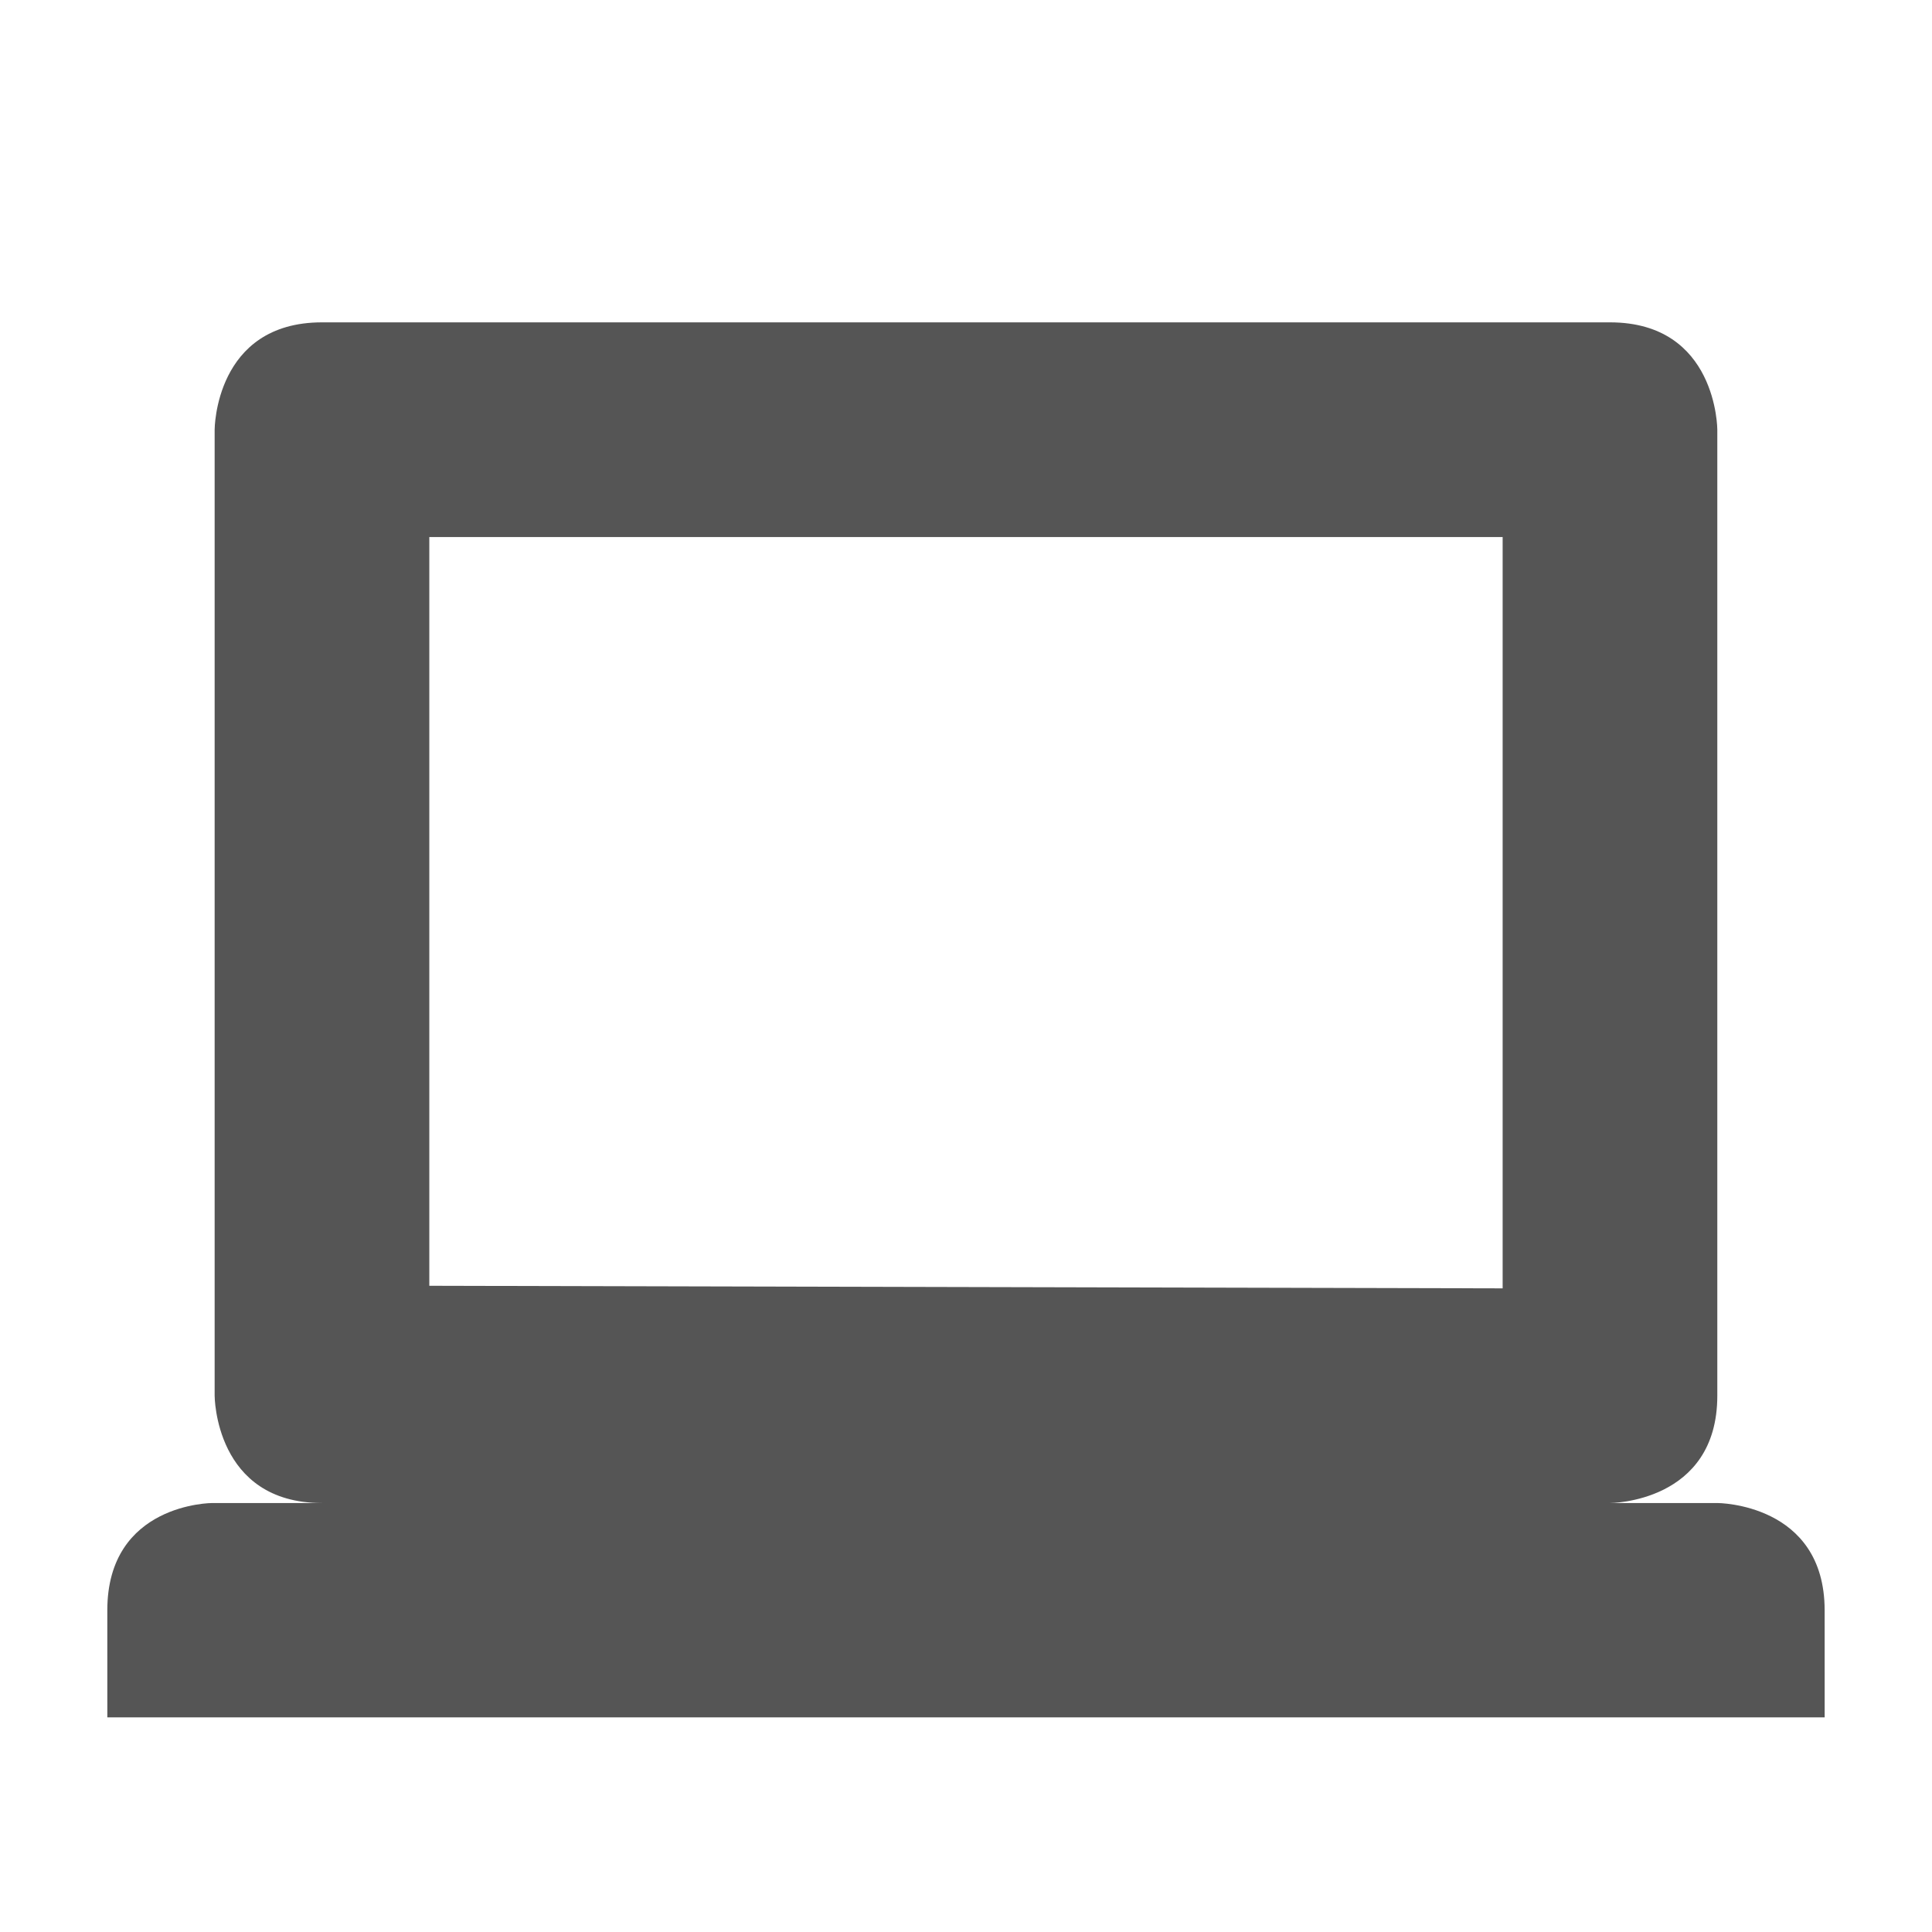
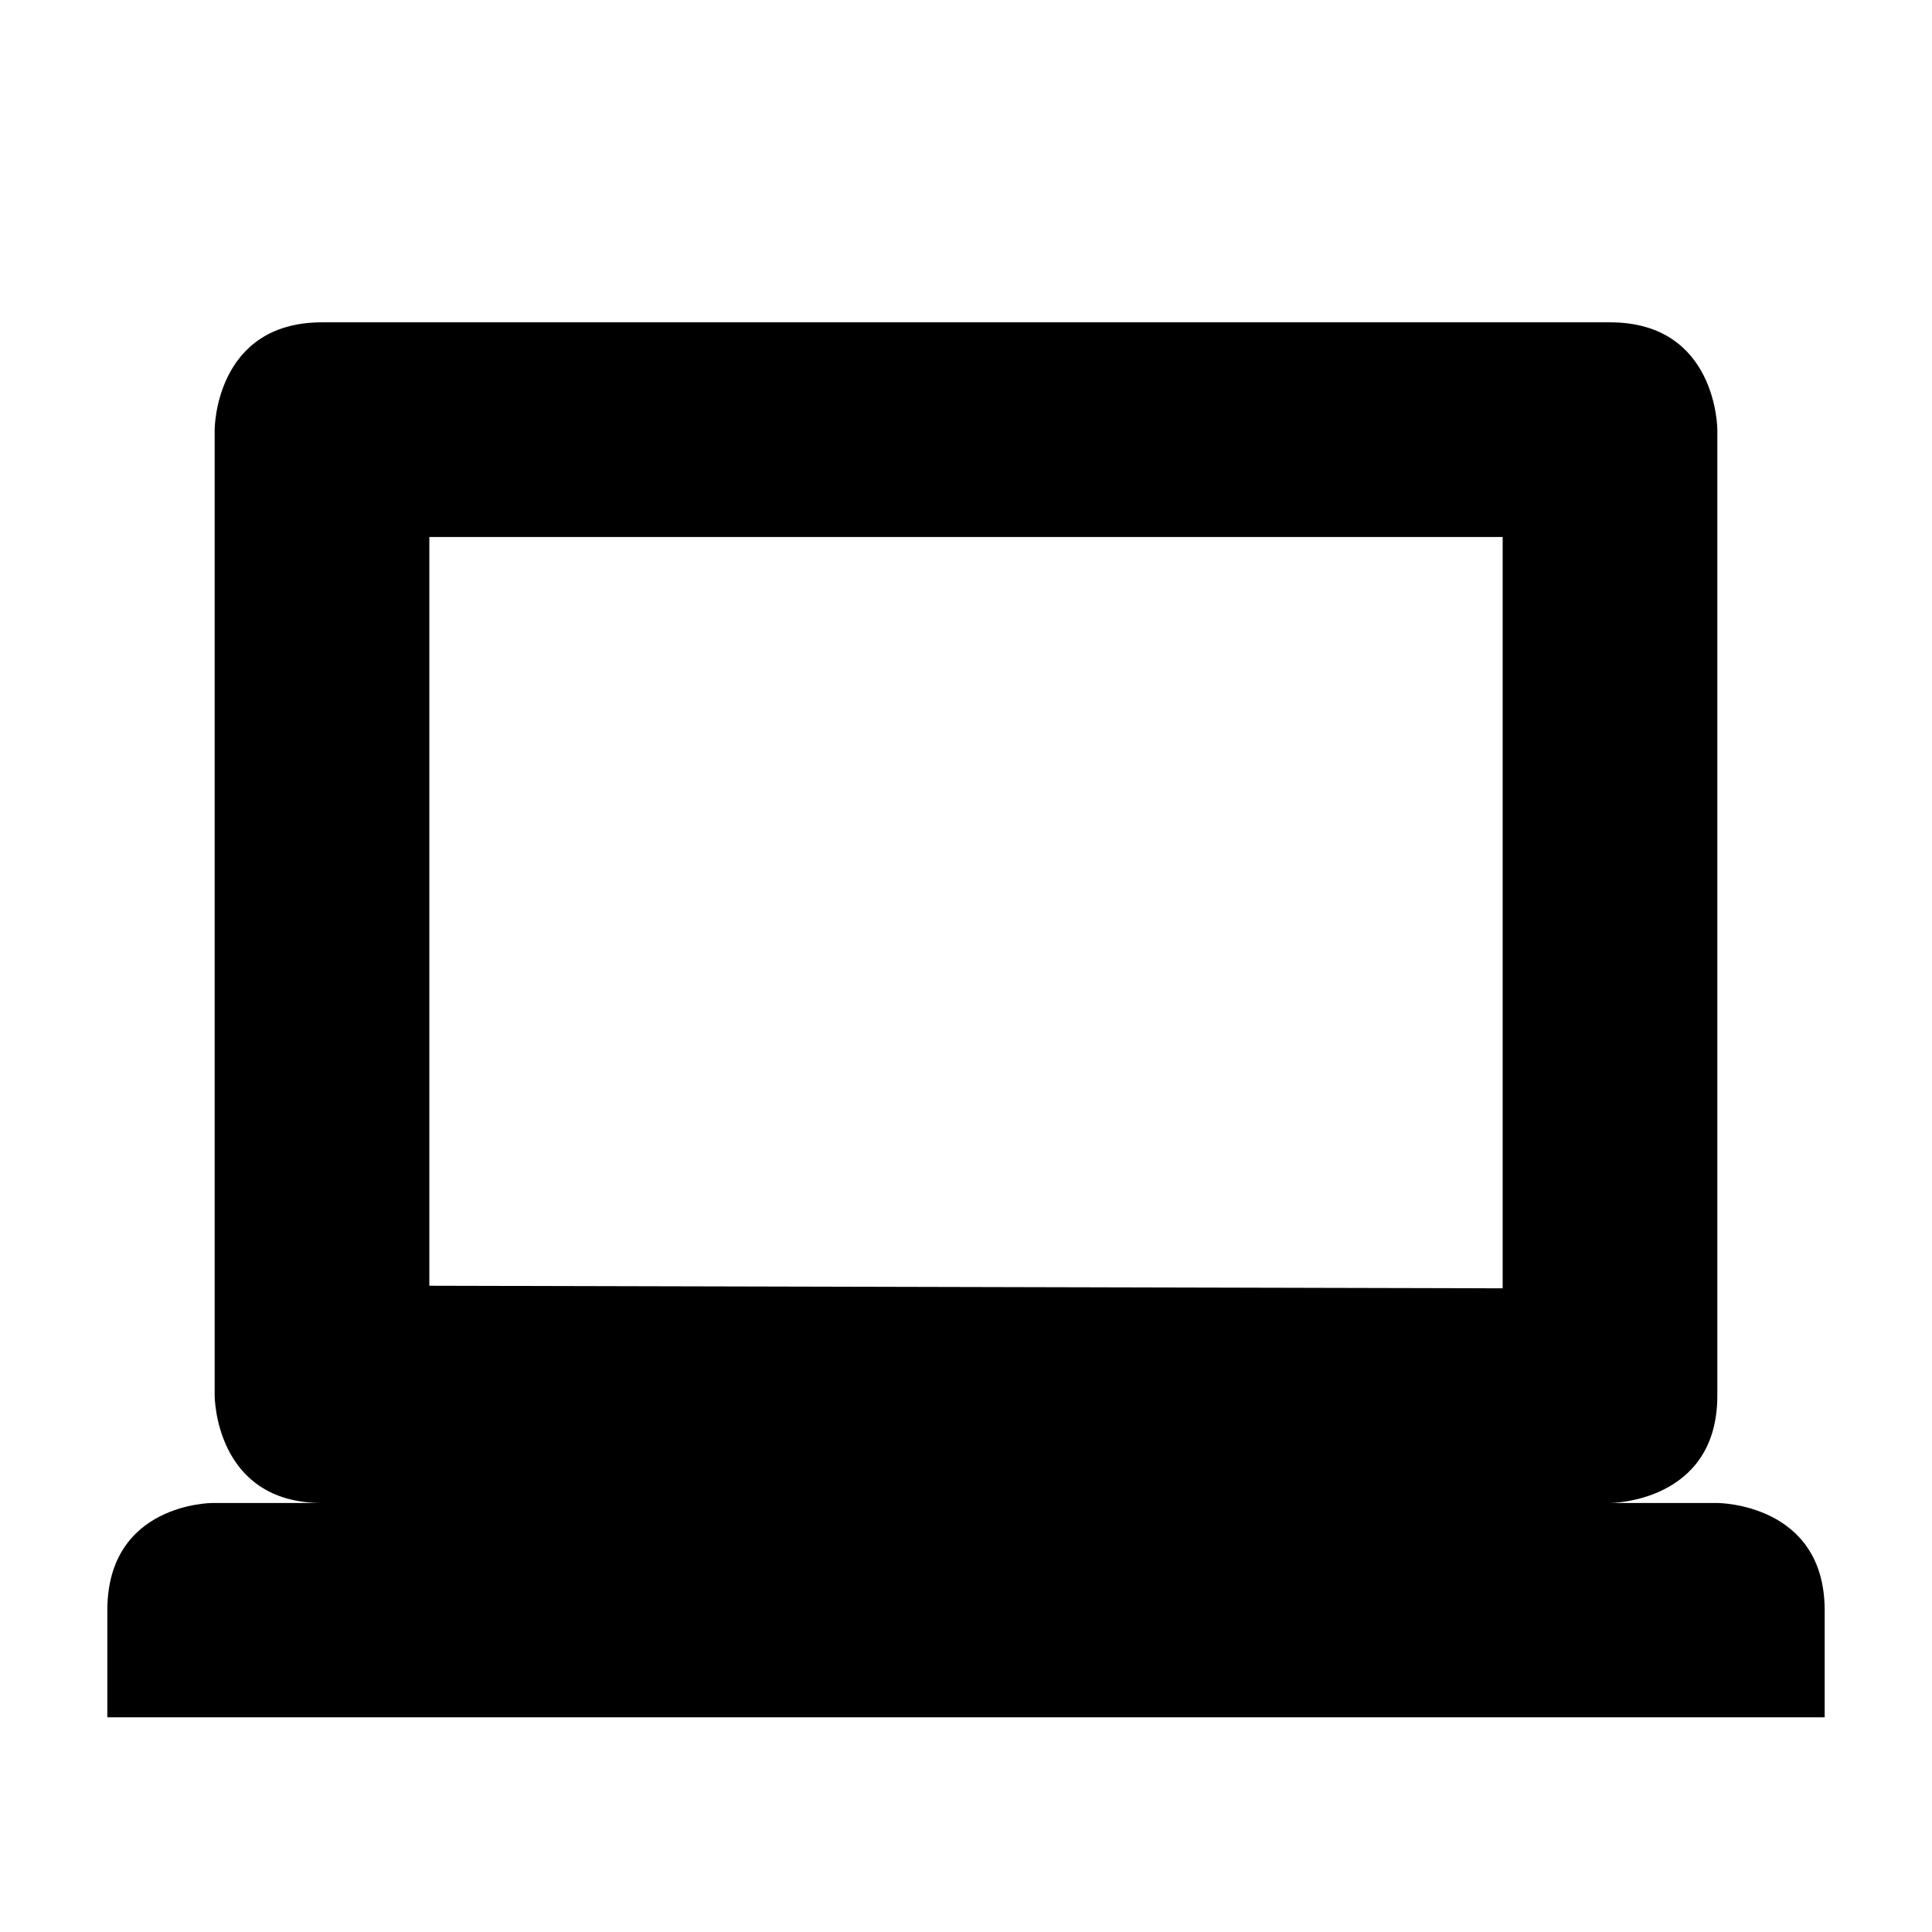
- <svg xmlns="http://www.w3.org/2000/svg" xmlns:ns1="http://www.openswatchbook.org/uri/2009/osb" height="18" id="svg7384" style="enable-background:new" version="1.1" width="18">
-   <defs id="defs7386">
-     <linearGradient id="linearGradient5606" ns1:paint="solid">
-       <stop id="stop5608" offset="0" style="stop-color:#000000;stop-opacity:1;" />
-     </linearGradient>
-     <filter id="filter7554" style="color-interpolation-filters:sRGB">
-       <feBlend id="feBlend7556" in2="BackgroundImage" mode="darken" />
+ <svg xmlns="http://www.w3.org/2000/svg" height="18" width="18">
+   <style>
+         :root {
+             color-scheme: dark light;
+         }
+     </style>
+   <defs>
+     <filter id="A" color-interpolation-filters="sRGB">
+       <feBlend in2="BackgroundImage" mode="darken" />
    </filter>
  </defs>
-   <g id="layer9" style="display:inline" transform="translate(-365.0002,161.0033)" />
-   <g id="layer10" style="display:inline;filter:url(#filter7554)" transform="translate(-365.0002,161.0033)">
-     <path d="m 368,-158 c -1,0 -1,1 -1,1 v 9 c 0,0 0,1 1,1 h 12 c 0,0 1,0 1,-1 v -9 c 0,0 0,-1 -1,-1 z m 1,2 h 10 v 7 l -10,-0.024 z m -3,10 2e-4,0.997 h 16 l -2e-4,-0.997 c 0,-1 -1,-1 -1,-1 h -14.022 c 0,0 -0.978,0 -0.978,1 z" id="path6536" style="fill:#555555;fill-opacity:1;stroke:none" />
+   <g transform="translate(-365 161.003)" filter="url(#A)">
+     <path d="M368-158c-1 0-1 1-1 1v9s0 1 1 1h12s1 0 1-1v-9s0-1-1-1zm1 2h10v7l-10-.024zm-3 10v.997h16V-146c0-1-1-1-1-1h-14.022s-.978 0-.978 1z" fill="currentColor" />
  </g>
-   <g id="layer1" style="display:inline" transform="translate(-124,-455.9967)" />
-   <g id="layer14" style="display:inline" transform="translate(-365.0002,161.0033)" />
-   <g id="layer15" style="display:inline" transform="translate(-365.0002,161.0033)" />
-   <g id="g71291" style="display:inline" transform="translate(-365.0002,161.0033)" />
-   <g id="layer2" style="display:inline" transform="translate(-124,-305.9967)" />
-   <g id="g6058" style="display:inline" transform="translate(-124,-305.9967)" />
-   <g id="layer12" style="display:inline" transform="translate(-365.0002,161.0033)" />
</svg>
